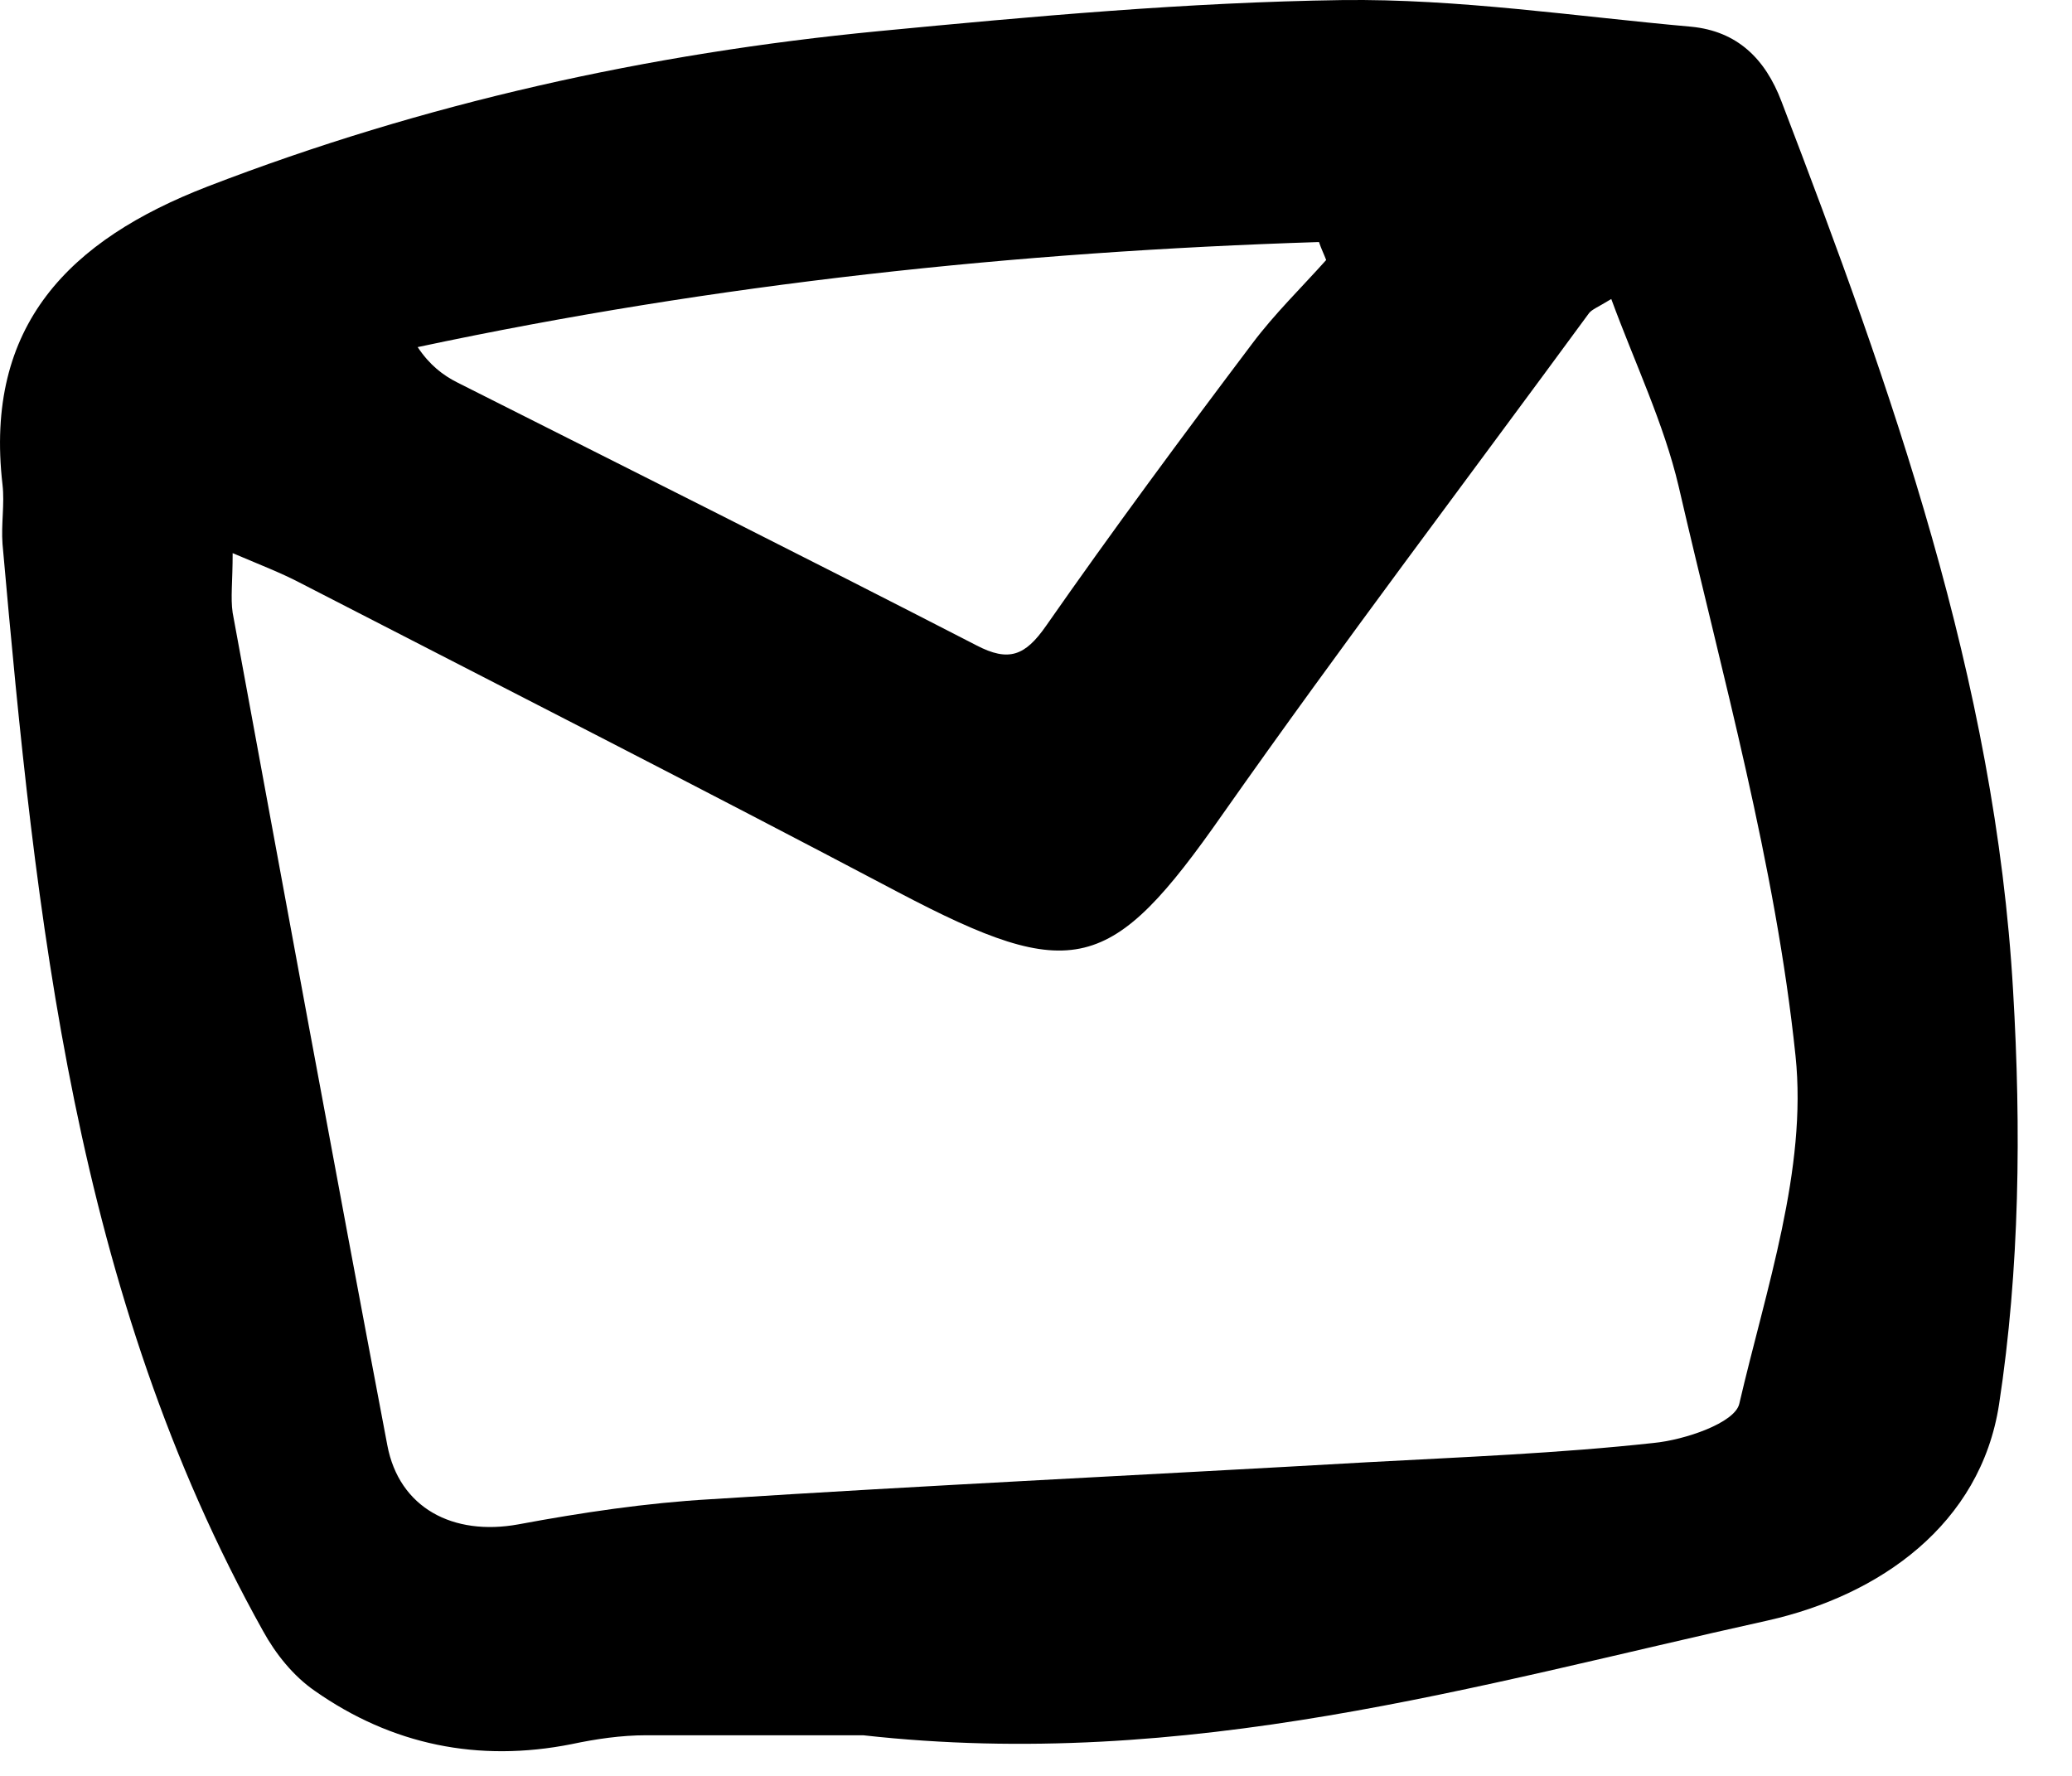
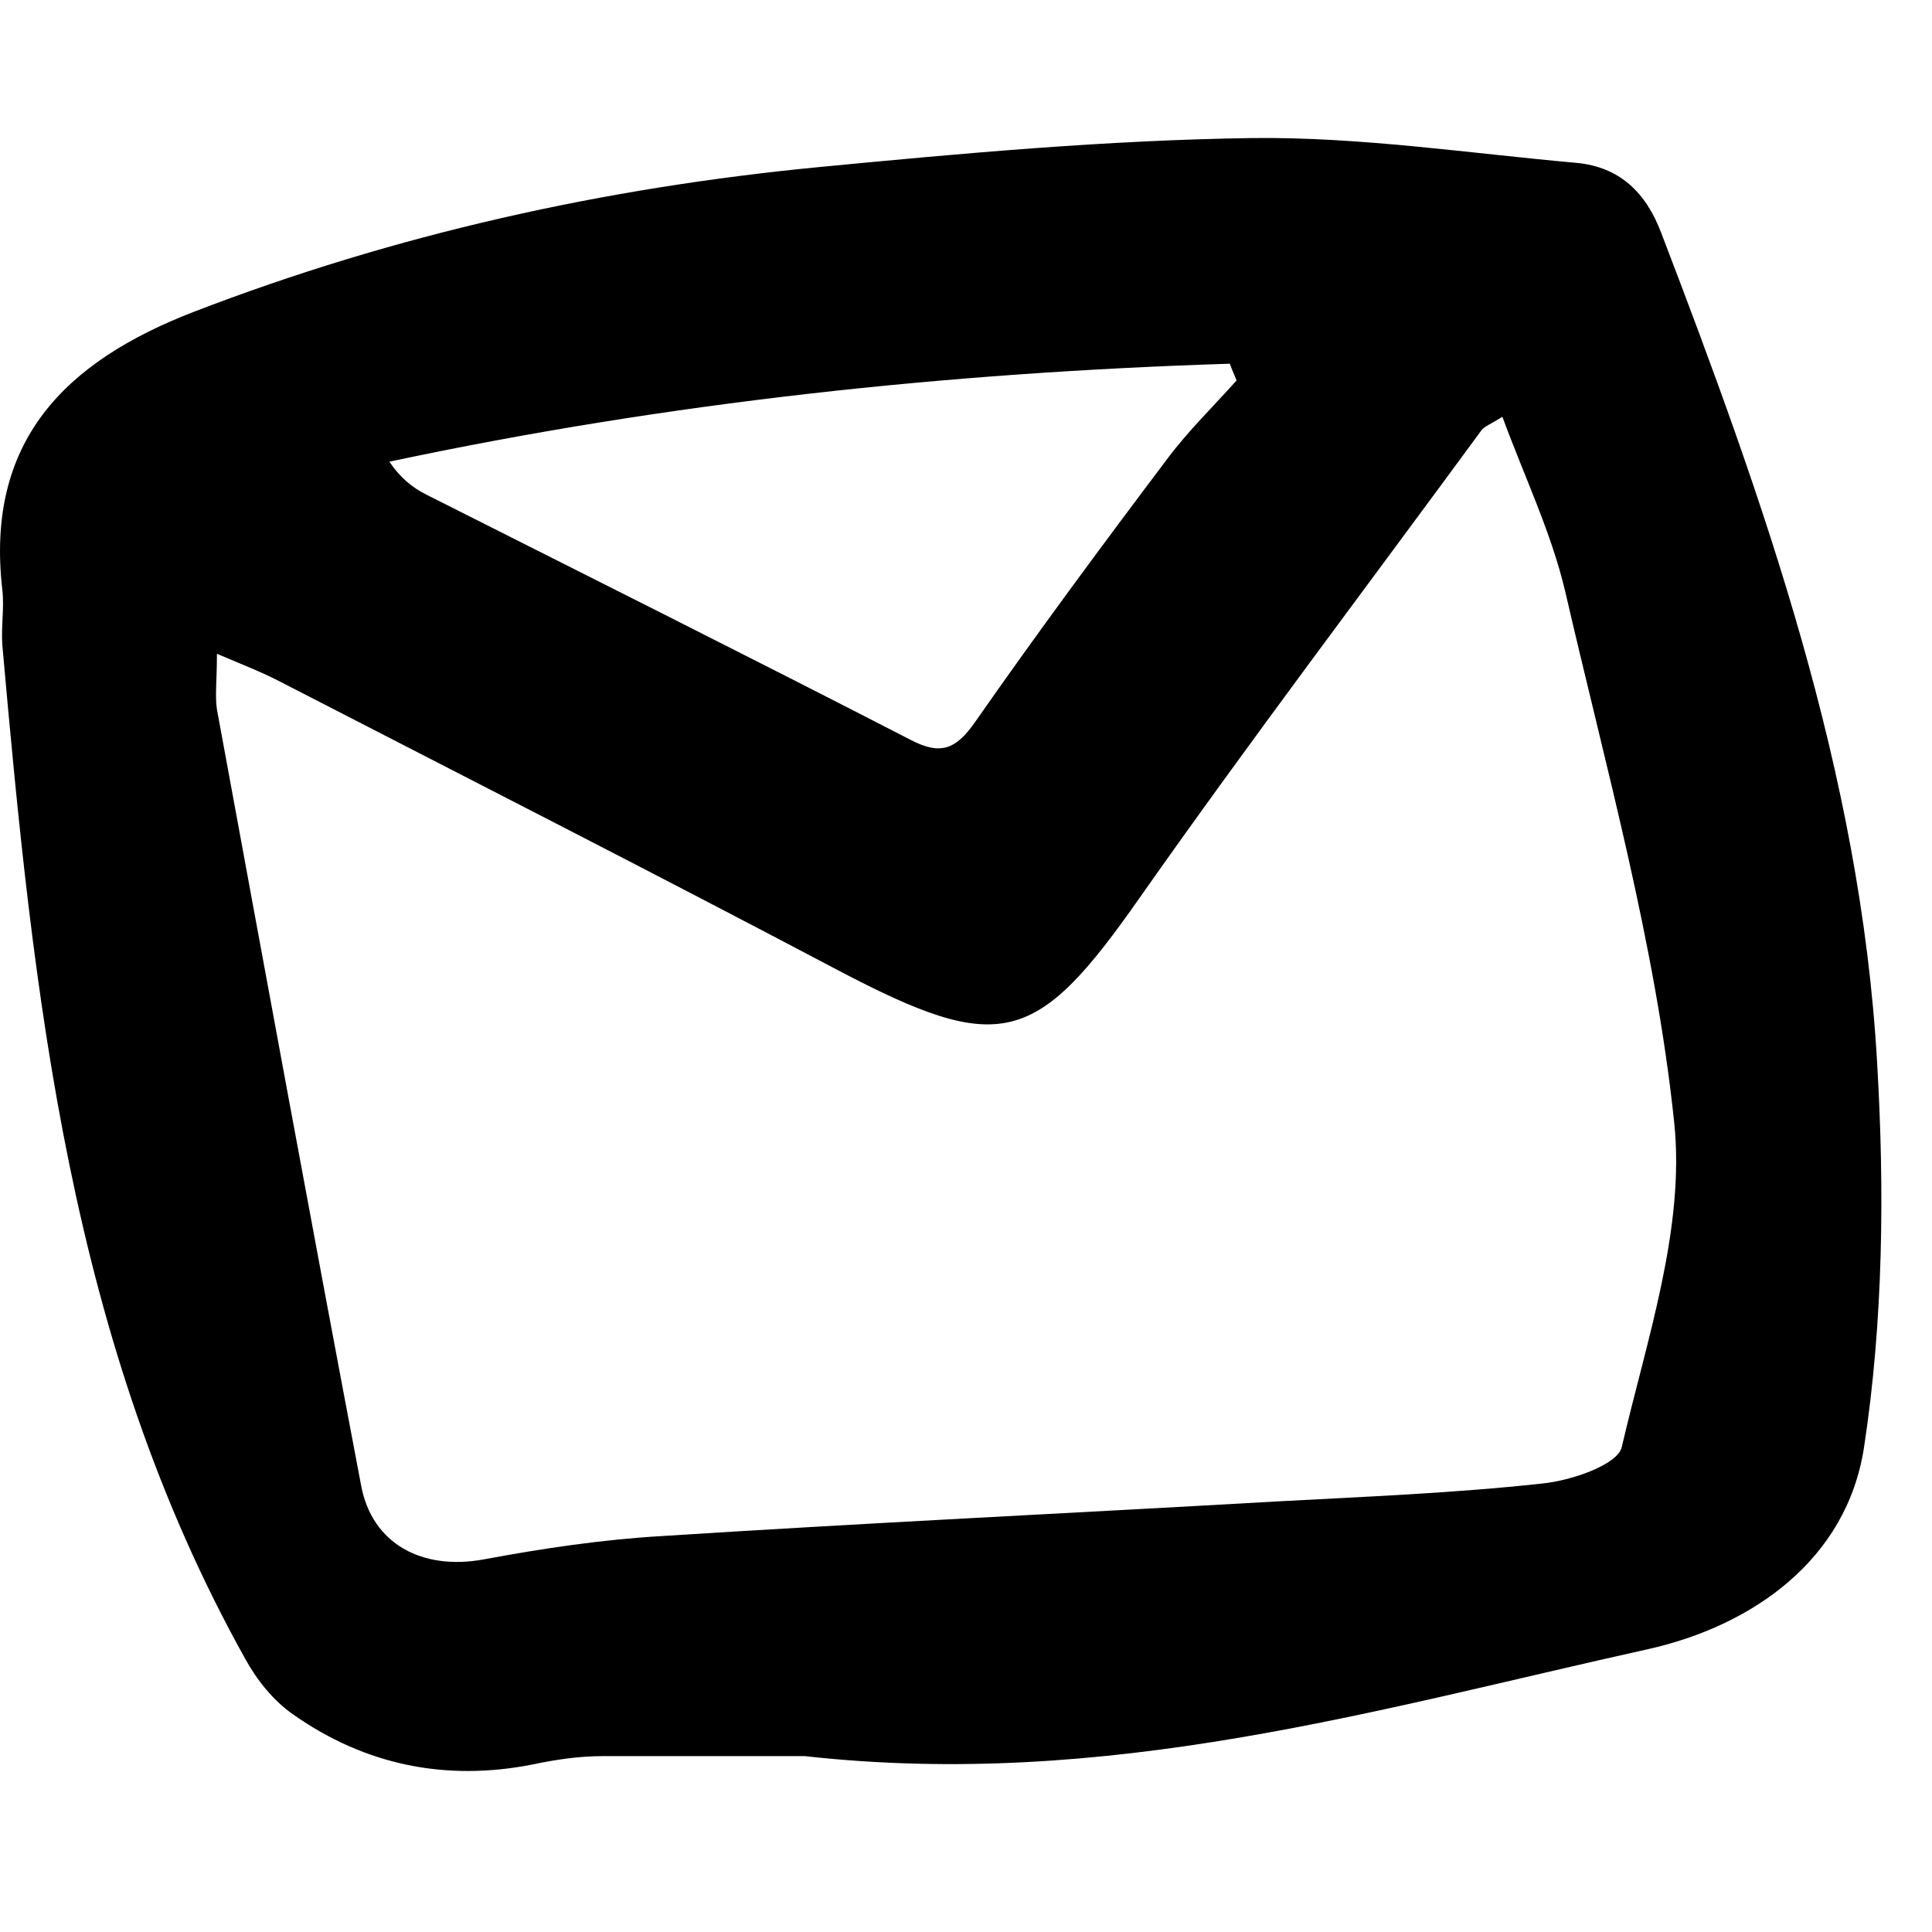
- <svg xmlns="http://www.w3.org/2000/svg" width="28" height="24" viewBox="0 0 28 24" fill="none">
+ <svg xmlns="http://www.w3.org/2000/svg" width="28" height="28" viewBox="0 0 28 24" fill="none">
  <path d="M11.664 23.451C10.874 23.451 9.804 23.451 8.734 23.451C8.394 23.451 8.054 23.501 7.724 23.571C6.464 23.821 5.294 23.581 4.254 22.851C3.964 22.651 3.724 22.351 3.554 22.041C1.004 17.471 0.484 12.421 0.034 7.351C0.014 7.081 0.064 6.811 0.034 6.551C-0.216 4.391 0.944 3.241 2.804 2.521C5.734 1.391 8.764 0.721 11.874 0.421C13.954 0.221 16.044 0.031 18.134 0.001C19.704 -0.019 21.284 0.221 22.854 0.361C23.474 0.421 23.854 0.791 24.074 1.371C25.564 5.261 26.964 9.191 27.204 13.391C27.314 15.251 27.294 17.151 27.014 18.981C26.764 20.601 25.404 21.561 23.884 21.901C19.954 22.771 16.054 23.941 11.664 23.451ZM3.144 7.471C3.144 7.861 3.114 8.081 3.144 8.281C3.834 12.031 4.524 15.791 5.234 19.531C5.394 20.381 6.124 20.761 7.004 20.601C7.864 20.441 8.734 20.311 9.604 20.261C12.564 20.071 15.524 19.931 18.484 19.761C19.774 19.691 21.064 19.641 22.344 19.501C22.764 19.461 23.444 19.231 23.504 18.971C23.864 17.421 24.424 15.801 24.264 14.271C23.994 11.681 23.274 9.131 22.684 6.571C22.484 5.721 22.094 4.911 21.774 4.041C21.594 4.151 21.514 4.181 21.474 4.231C19.824 6.481 18.134 8.711 16.524 11.001C15.014 13.161 14.504 13.301 12.144 12.061C9.454 10.641 6.744 9.261 4.044 7.871C3.794 7.741 3.534 7.641 3.134 7.471H3.144ZM17.924 3.521C17.894 3.441 17.854 3.361 17.824 3.271C13.734 3.401 9.684 3.831 5.644 4.691C5.804 4.931 5.984 5.071 6.184 5.171C8.524 6.351 10.864 7.521 13.194 8.721C13.634 8.951 13.854 8.861 14.134 8.461C15.034 7.171 15.974 5.901 16.924 4.641C17.224 4.241 17.584 3.891 17.924 3.511V3.521Z" fill="black" />
</svg>
